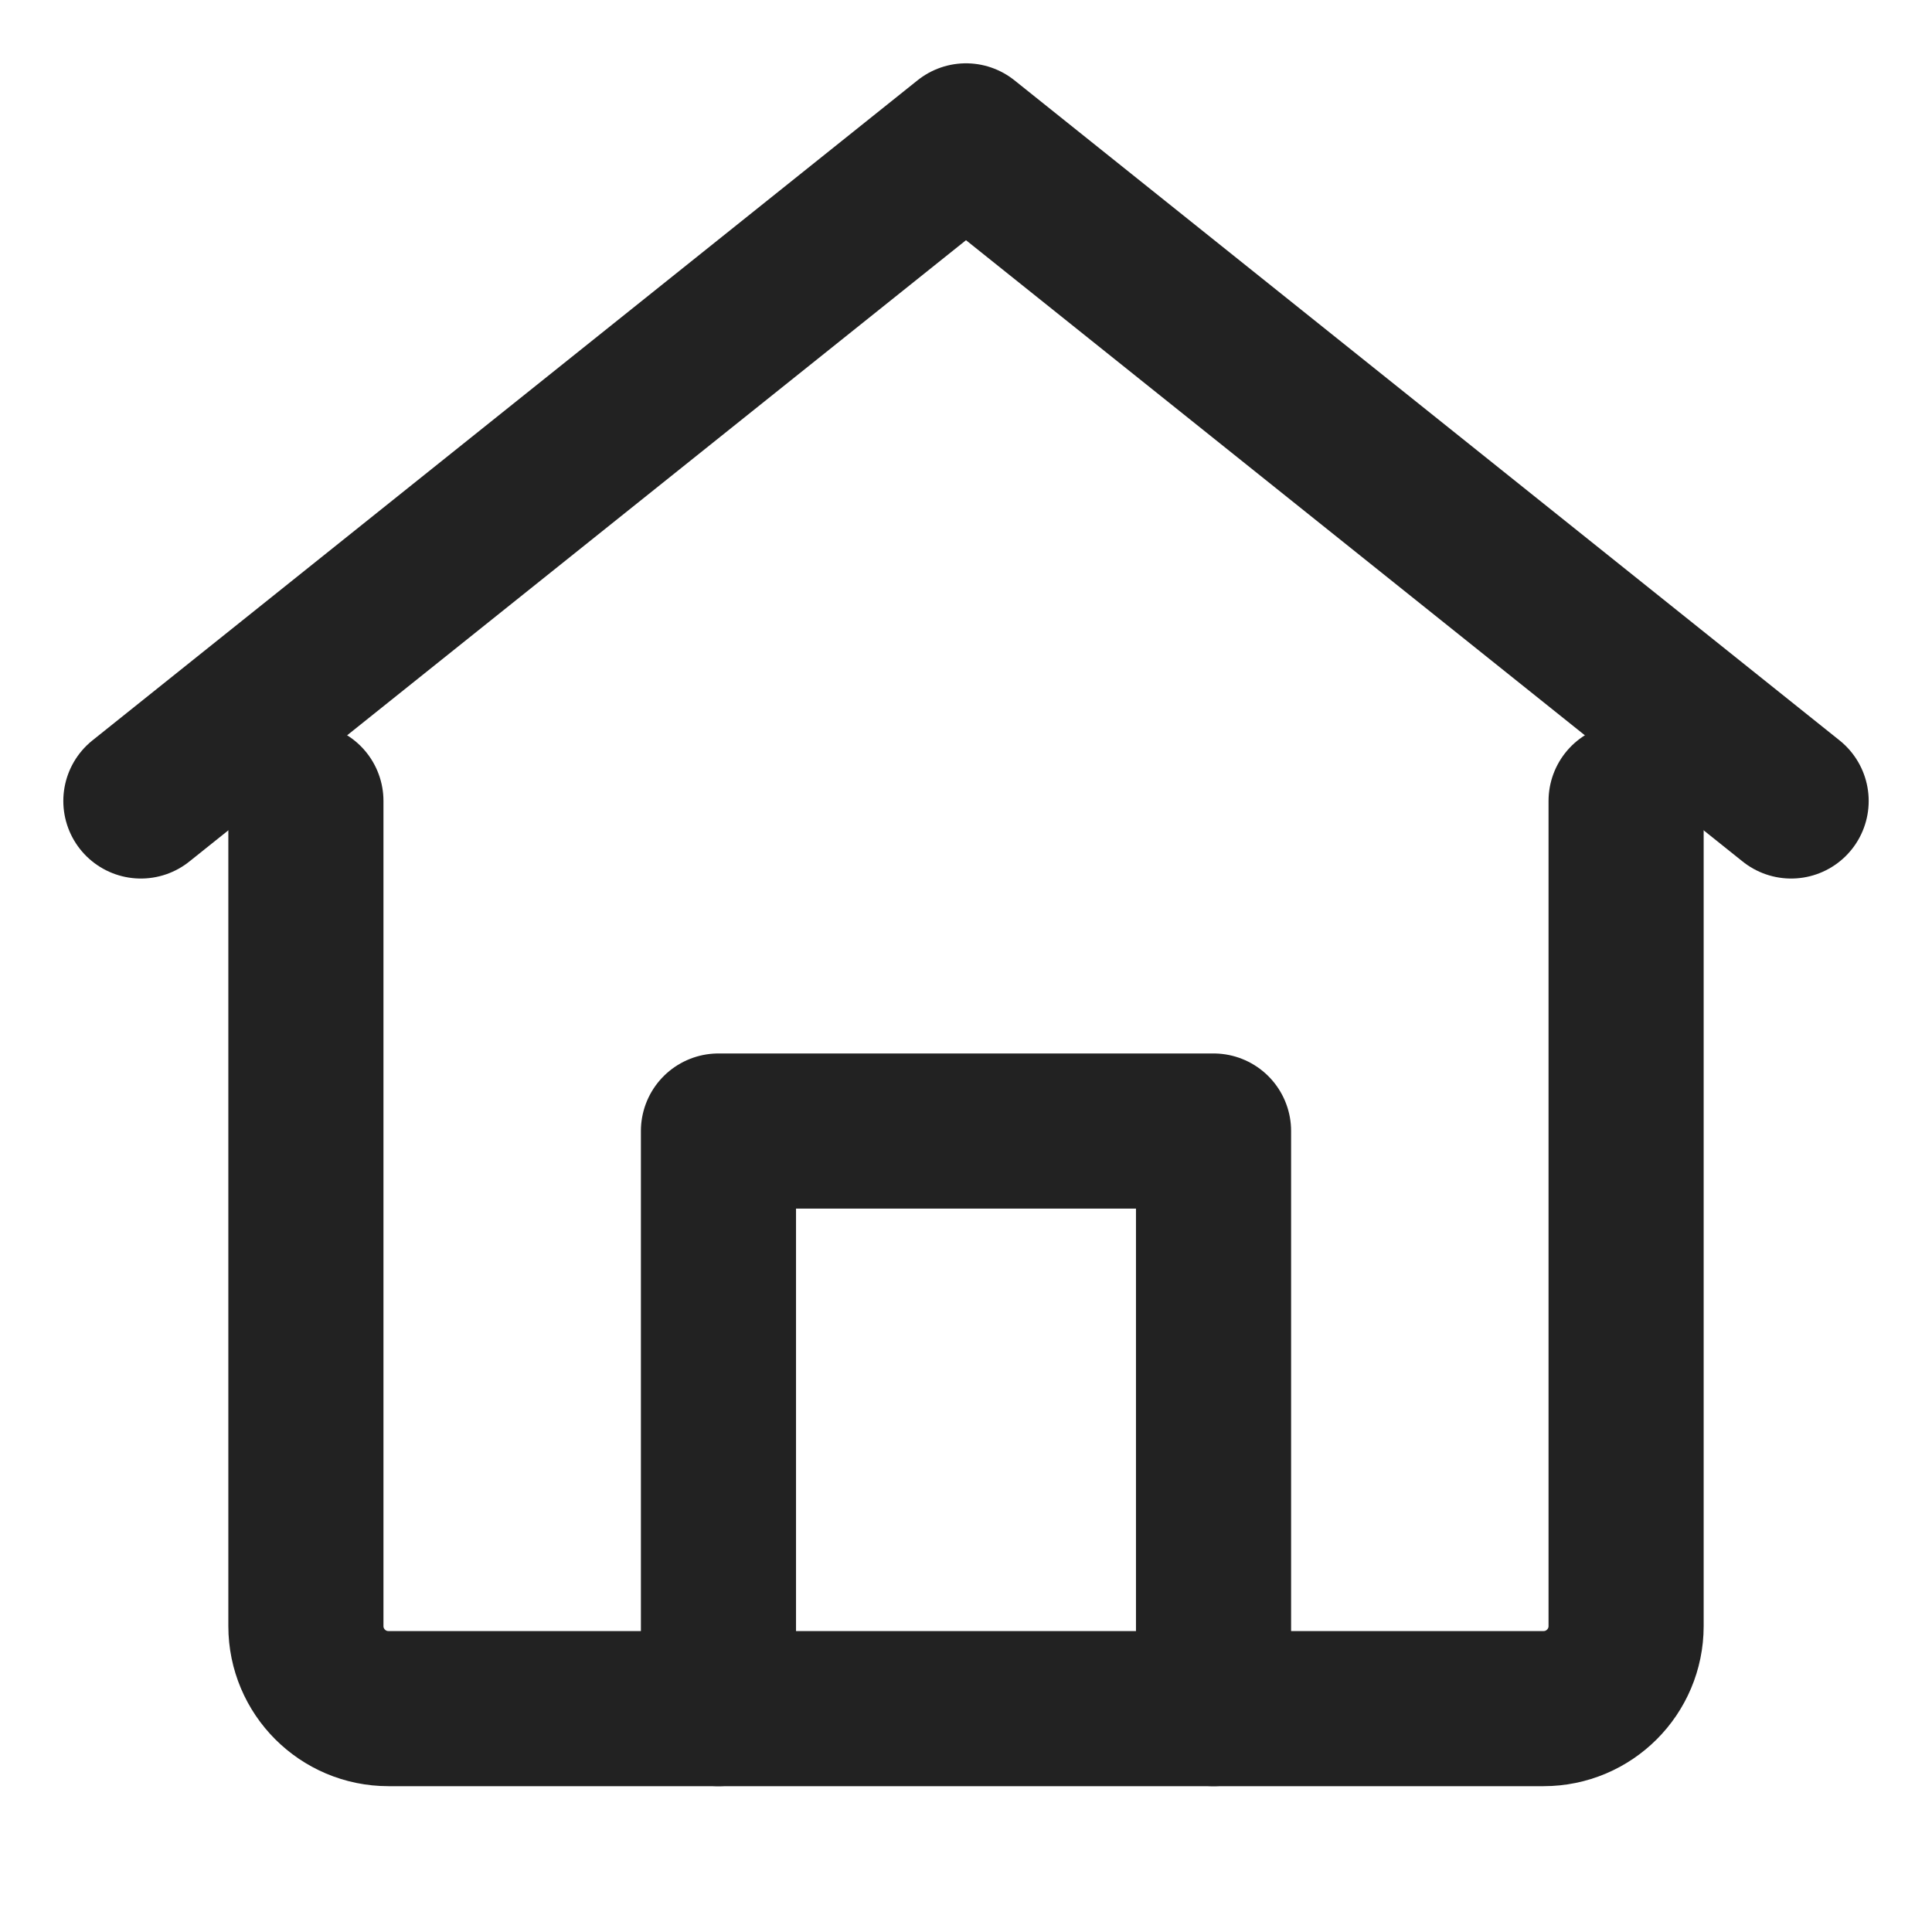
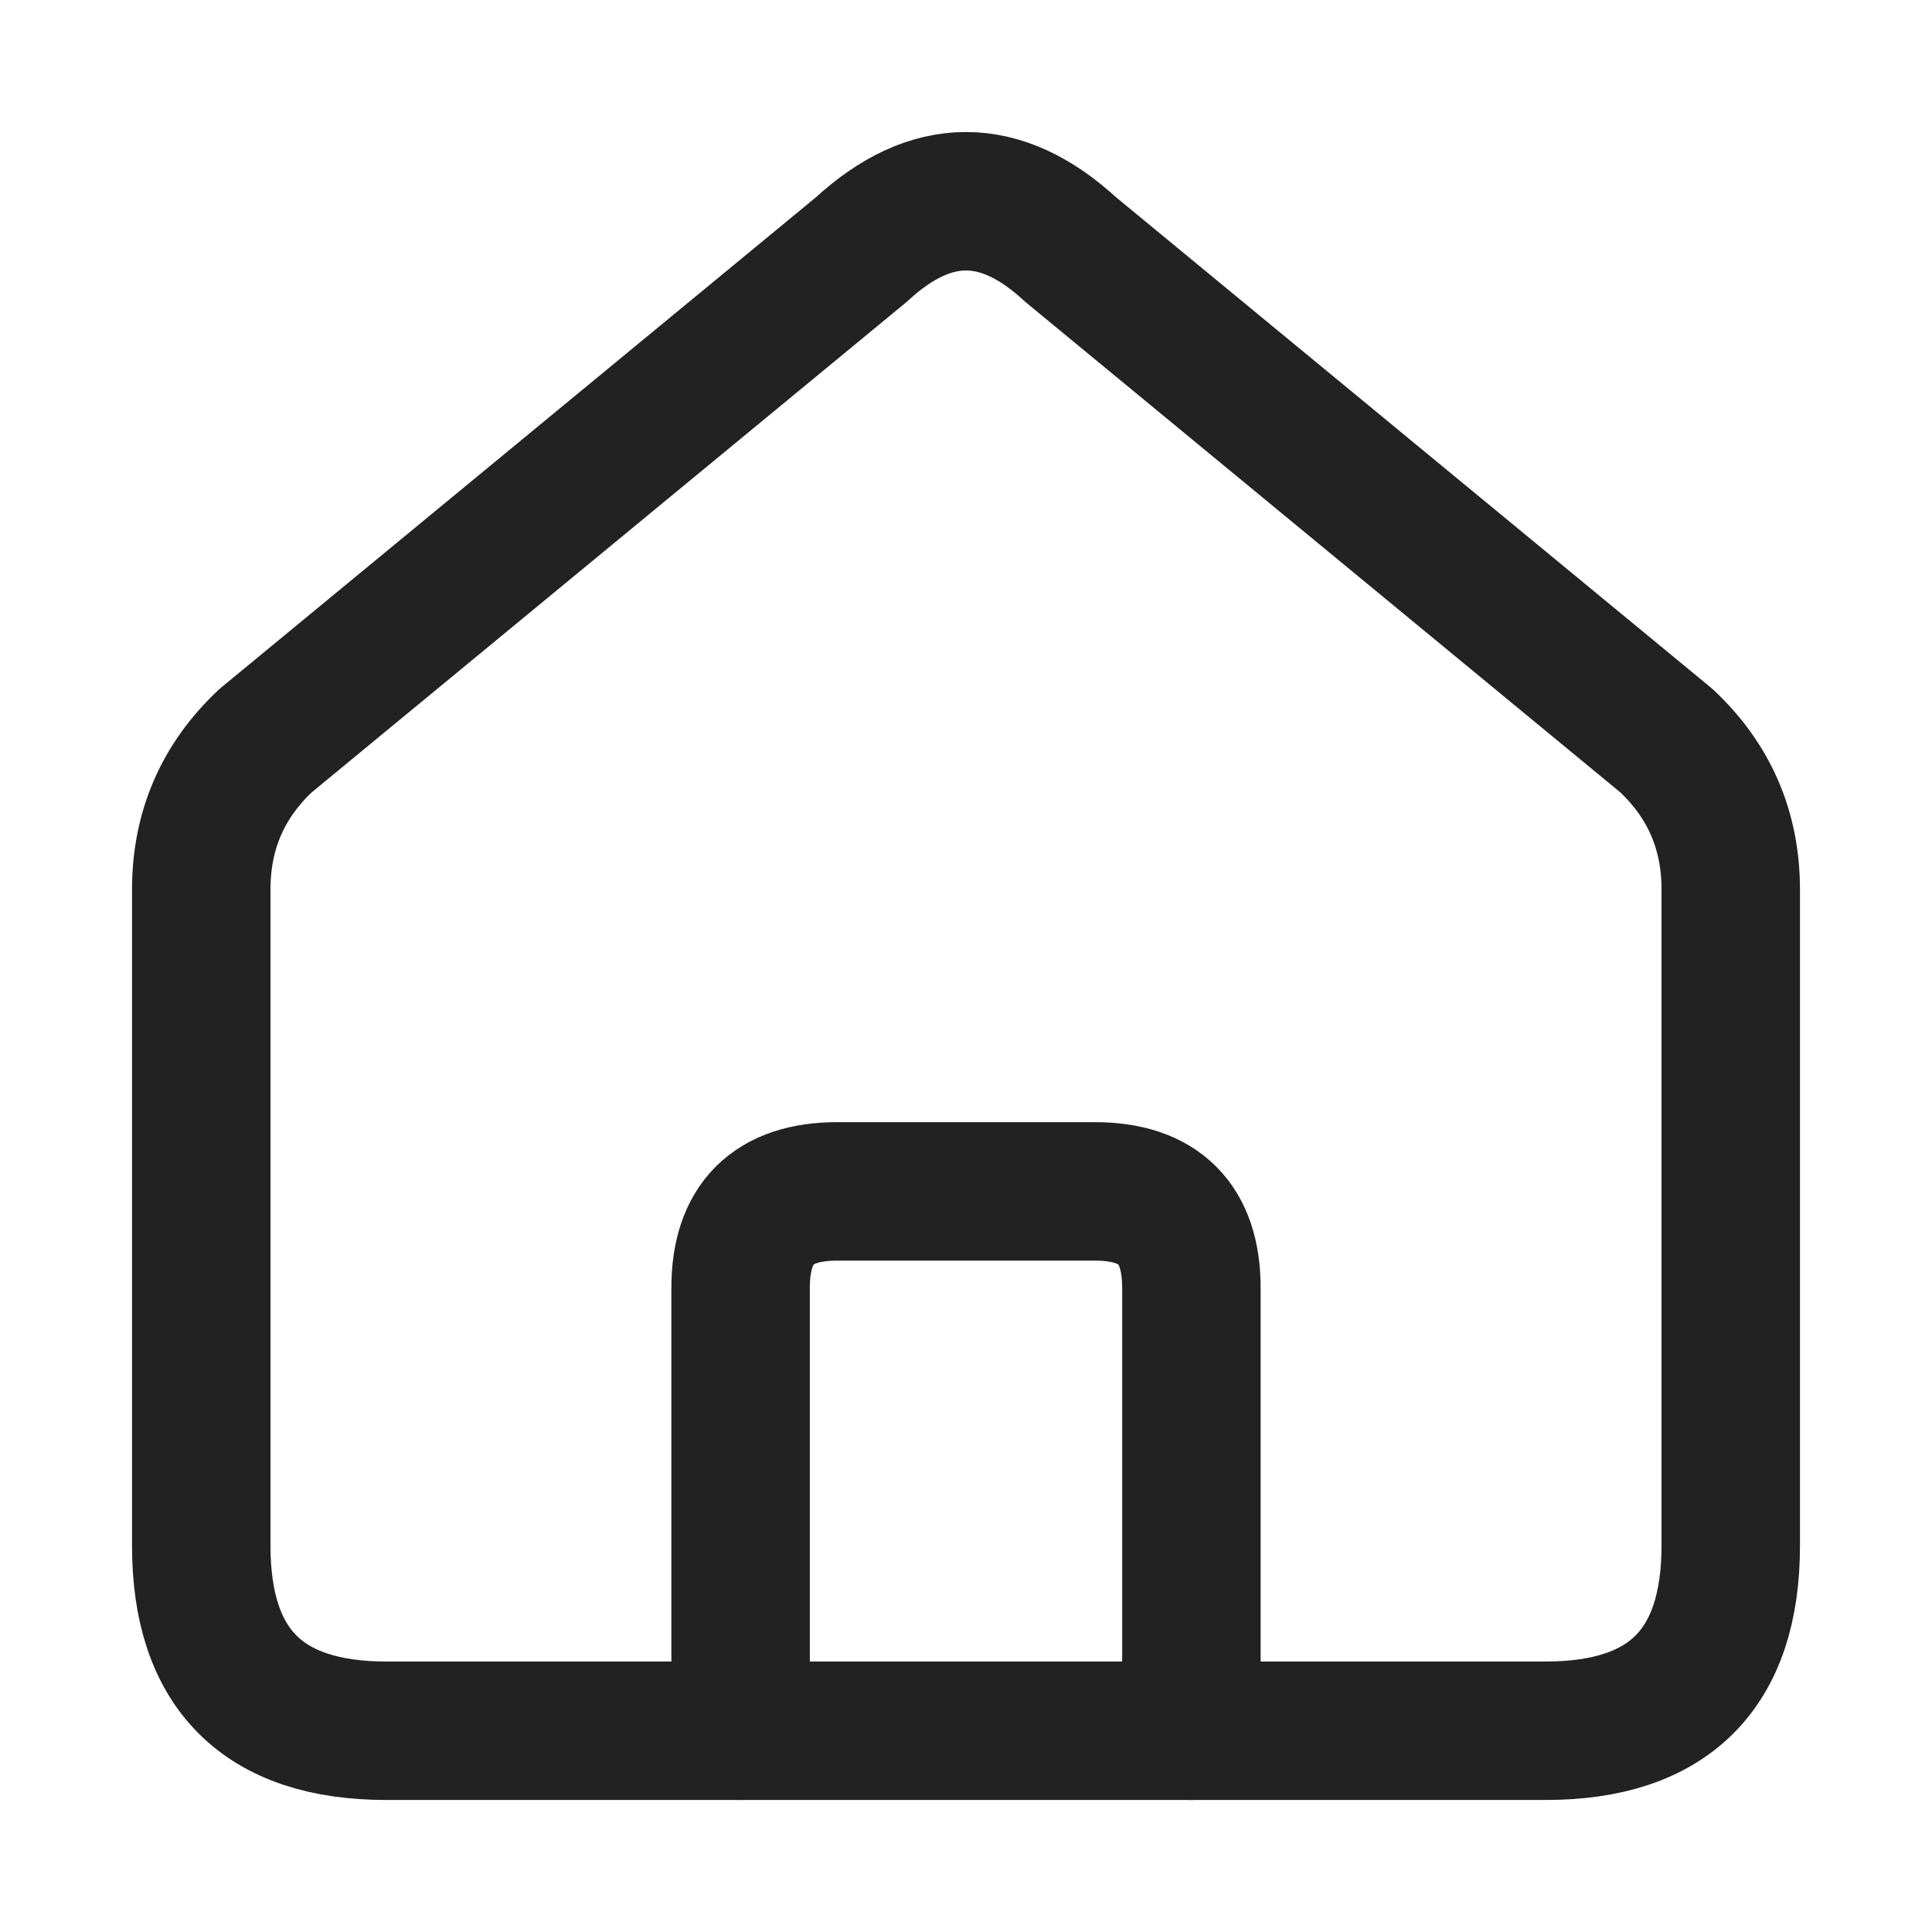
- <svg xmlns="http://www.w3.org/2000/svg" viewBox="0 0 24 24" width="24" height="24" fill="none" stroke="#222222" stroke-width="1.88" stroke-linecap="round" stroke-linejoin="round" vector-effect="non-scaling-stroke">
-   <g transform="translate(12 12) scale(1.025) translate(-12 -12)">
-     <path d="M4 10V20C4 20.552 4.448 21 5 21H19C19.552 21 20 20.552 20 20V10" />
-     <path d="M2 10L12 2L22 10" />
-     <path d="M9 21V14H15V21" />
-   </g>
+ <svg xmlns="http://www.w3.org/2000/svg" viewBox="0 0 24 24" width="24" height="24" fill="none" stroke-width="1.72" stroke-linecap="round" stroke-linejoin="round">
+   <path d="M3.3 9.2L10.7 3.1Q12 1.9 13.3 3.1L20.7 9.2Q21.5 9.95 21.5 11.05V19.2Q21.5 21.5 19.2 21.5H4.8Q2.5 21.5 2.5 19.2V11.05Q2.5 9.95 3.3 9.2Z" fill="none" stroke="#222222" />
+   <path d="M9.2 21.5V16Q9.2 14.8 10.4 14.8H13.6Q14.8 14.8 14.8 16V21.5" fill="none" stroke="#222222" />
</svg>
